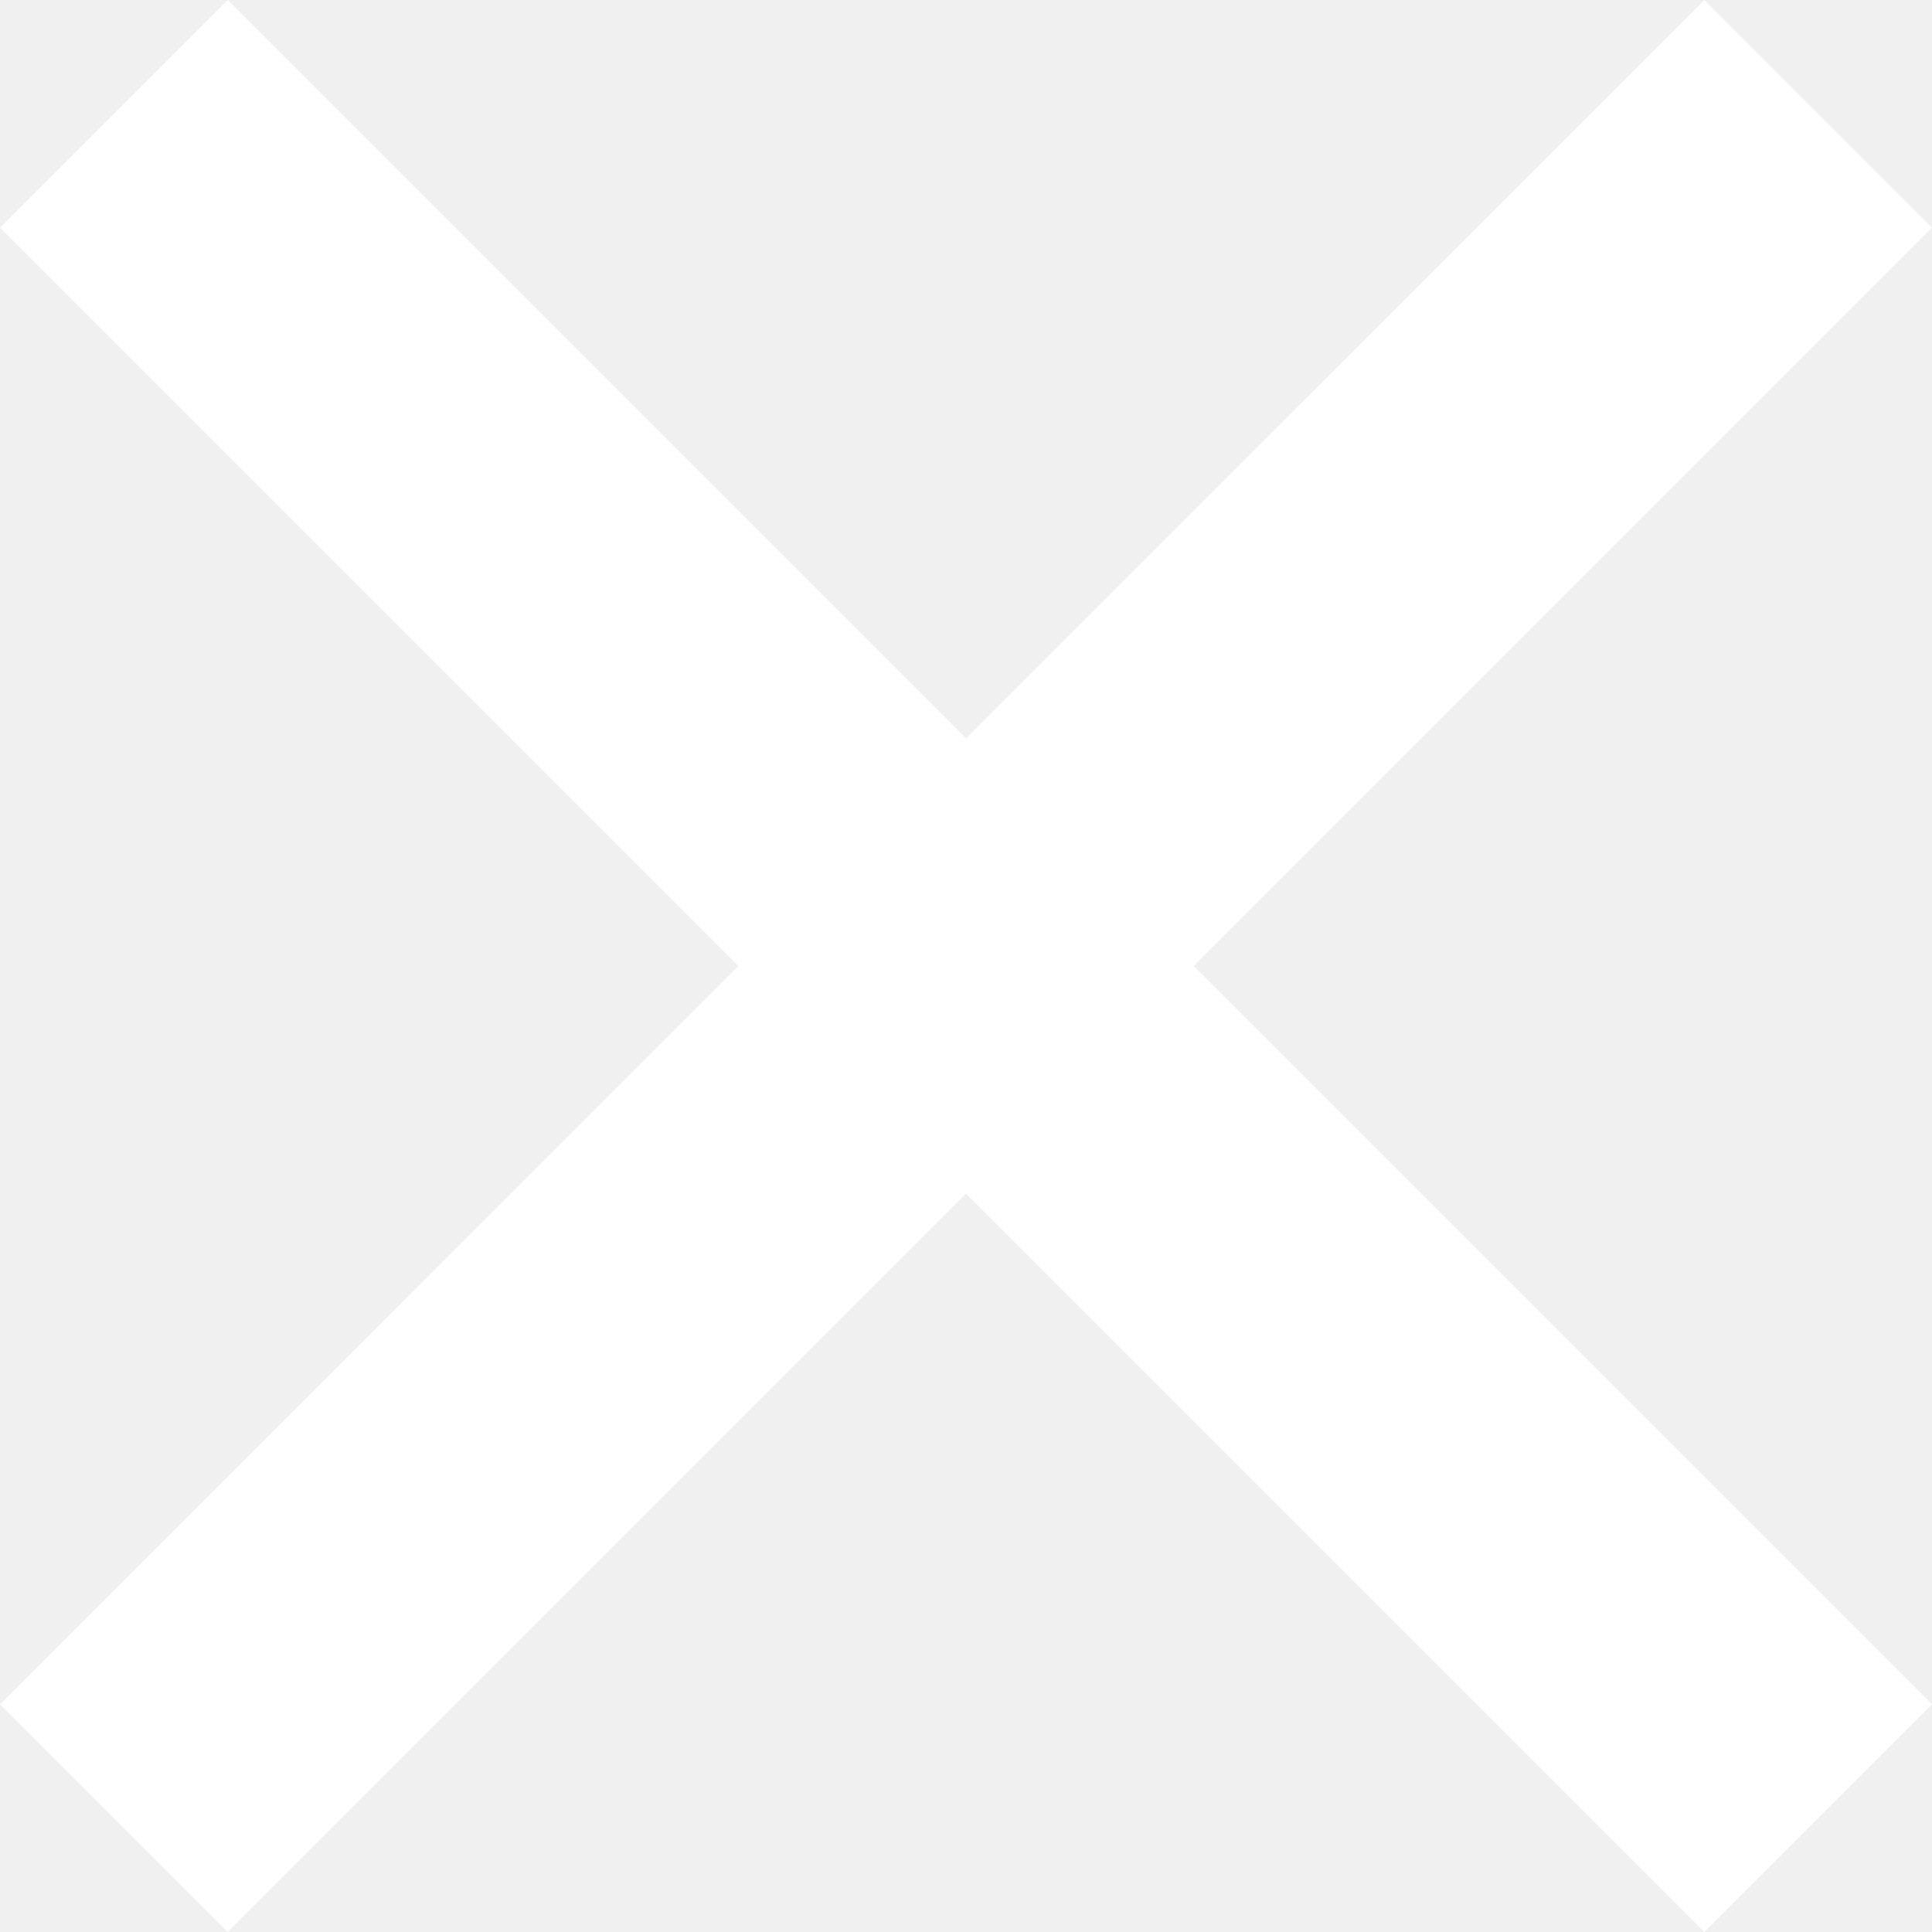
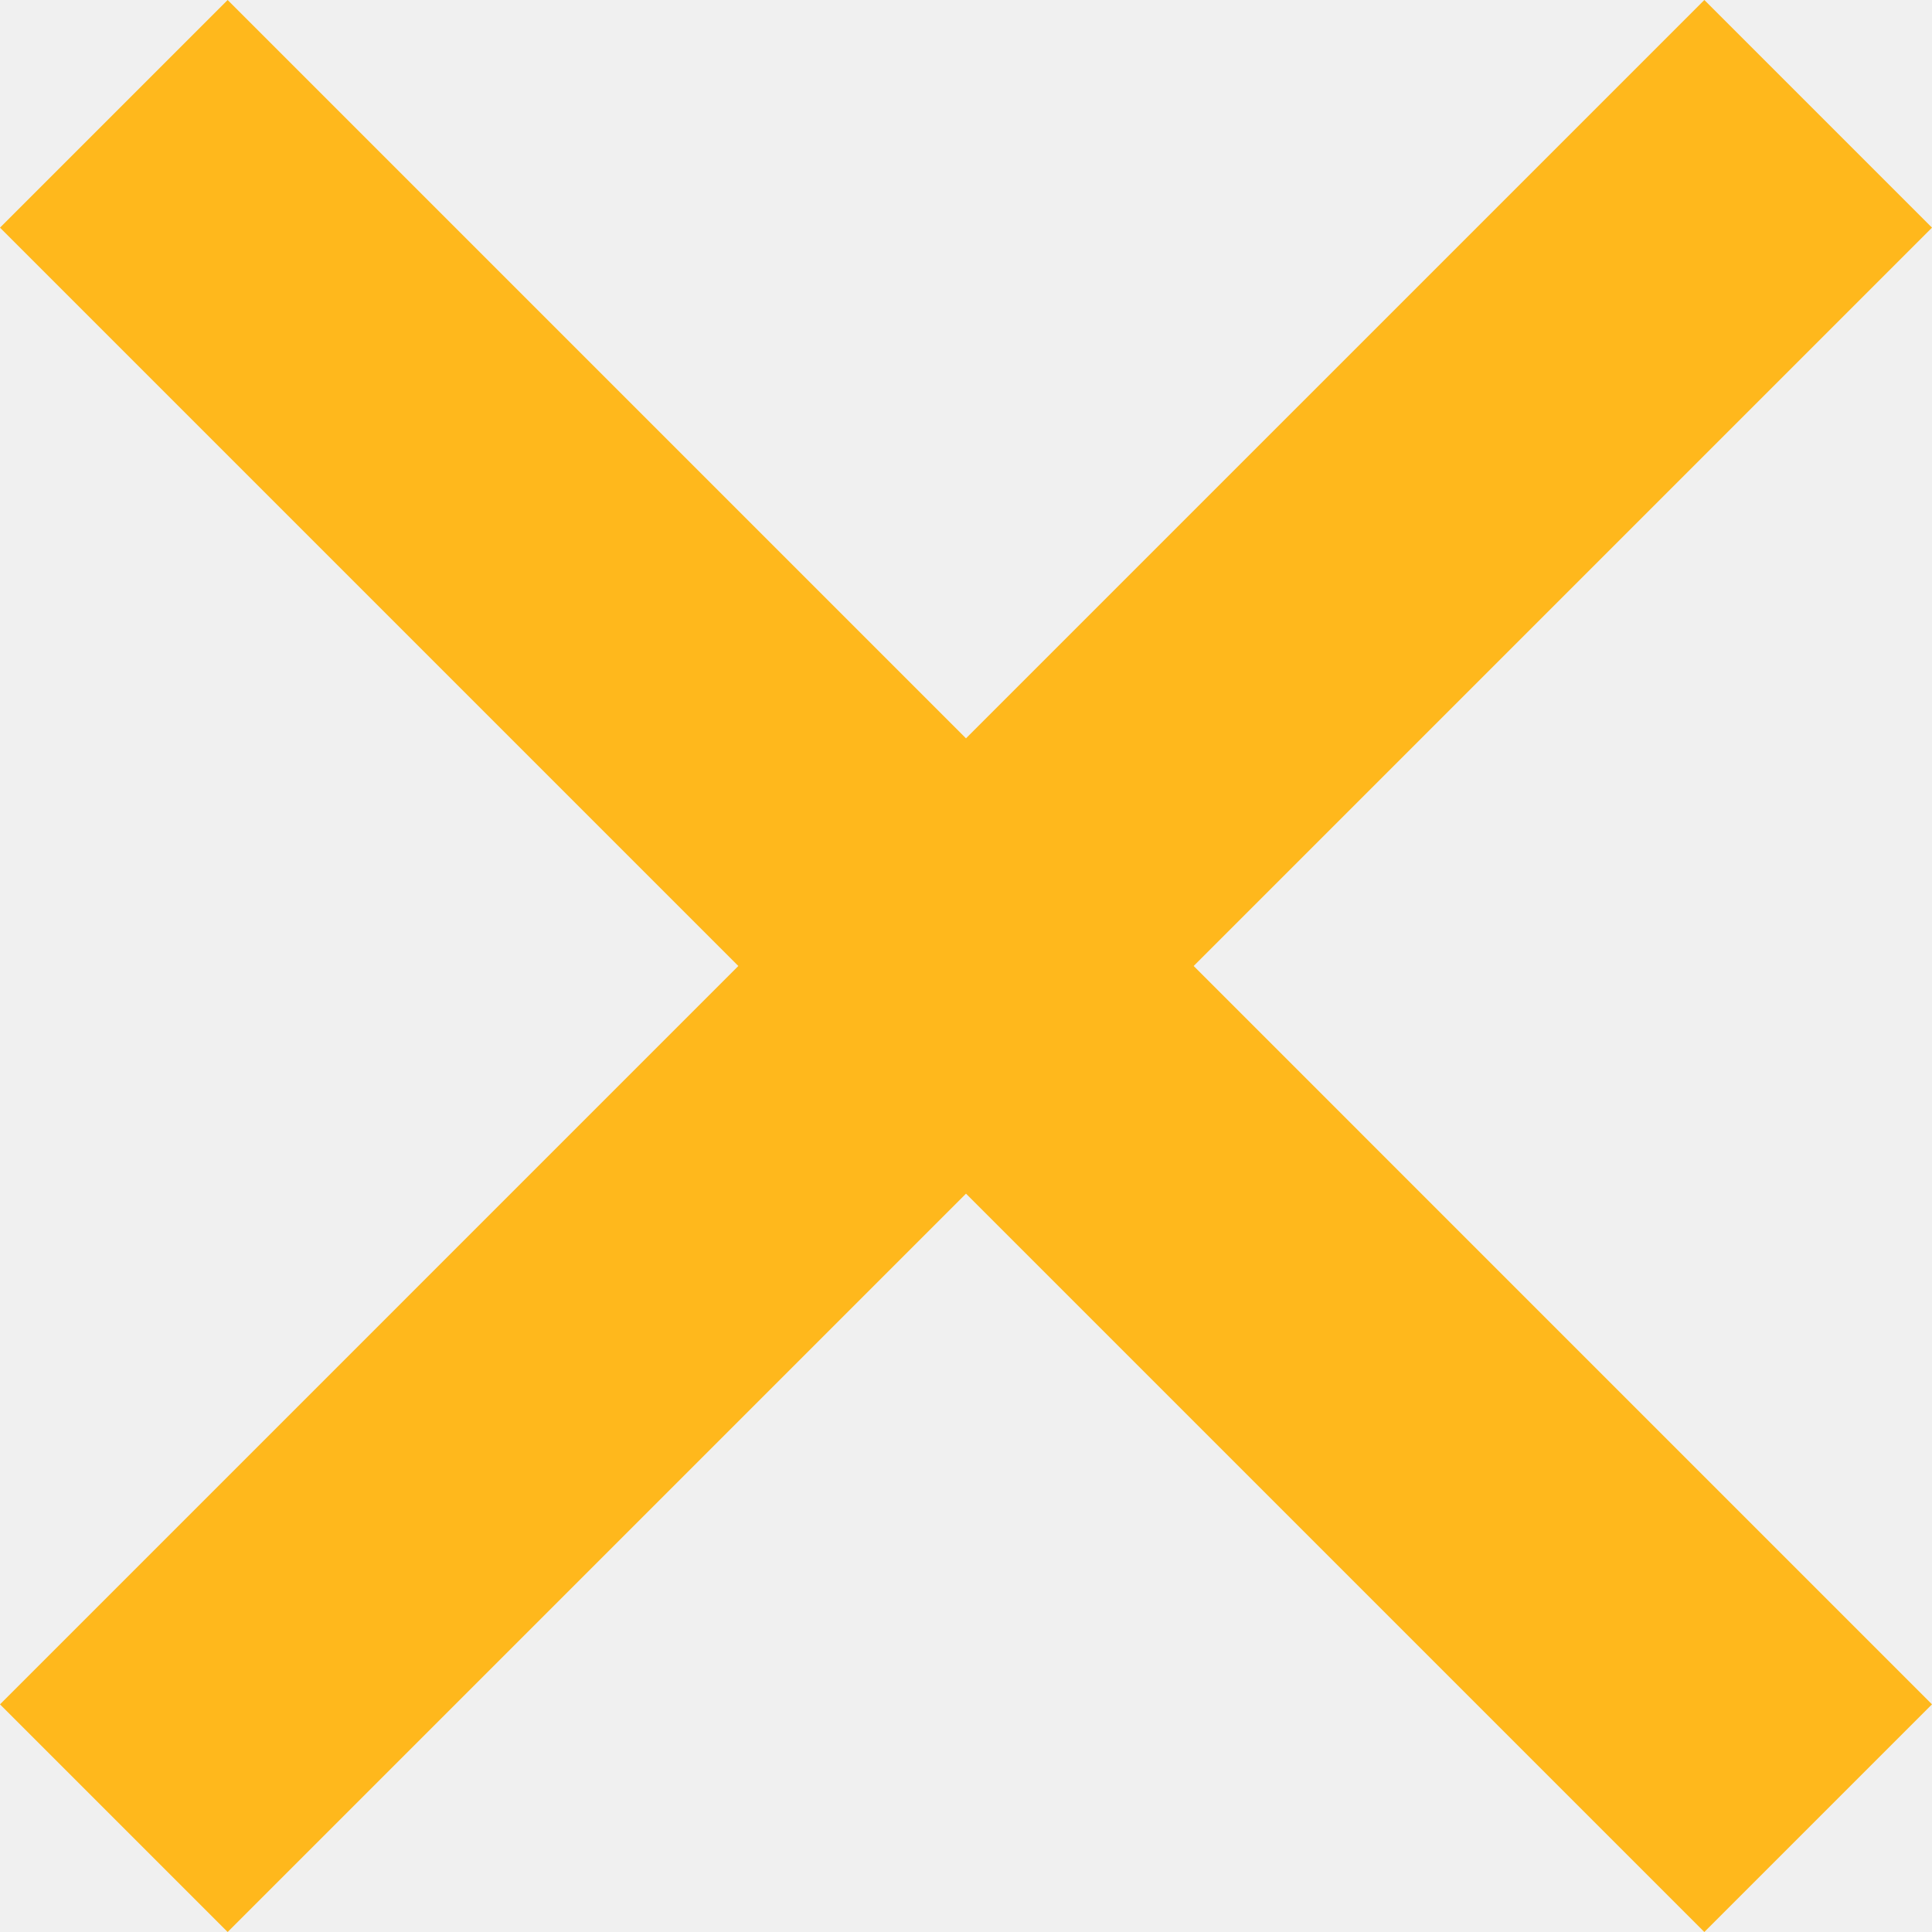
<svg xmlns="http://www.w3.org/2000/svg" height="512" viewBox="0 0 386.667 386.667" width="512">
-   <path d="M386.667 45.564L341.103 0l-147.77 147.769L45.564 0 0 45.564l147.769 147.769L0 341.103l45.564 45.564 147.769-147.769 147.769 147.769 45.564-45.564-147.768-147.77z" data-original="#000000" class="active-path" data-old_color="#000000" fill="#fff" />
+   <path d="M386.667 45.564L341.103 0l-147.77 147.769L45.564 0 0 45.564l147.769 147.769L0 341.103l45.564 45.564 147.769-147.769 147.769 147.769 45.564-45.564-147.768-147.77z" data-original="#000000" class="active-path" data-old_color="#000000" fill="#FFB81C" />
</svg>
